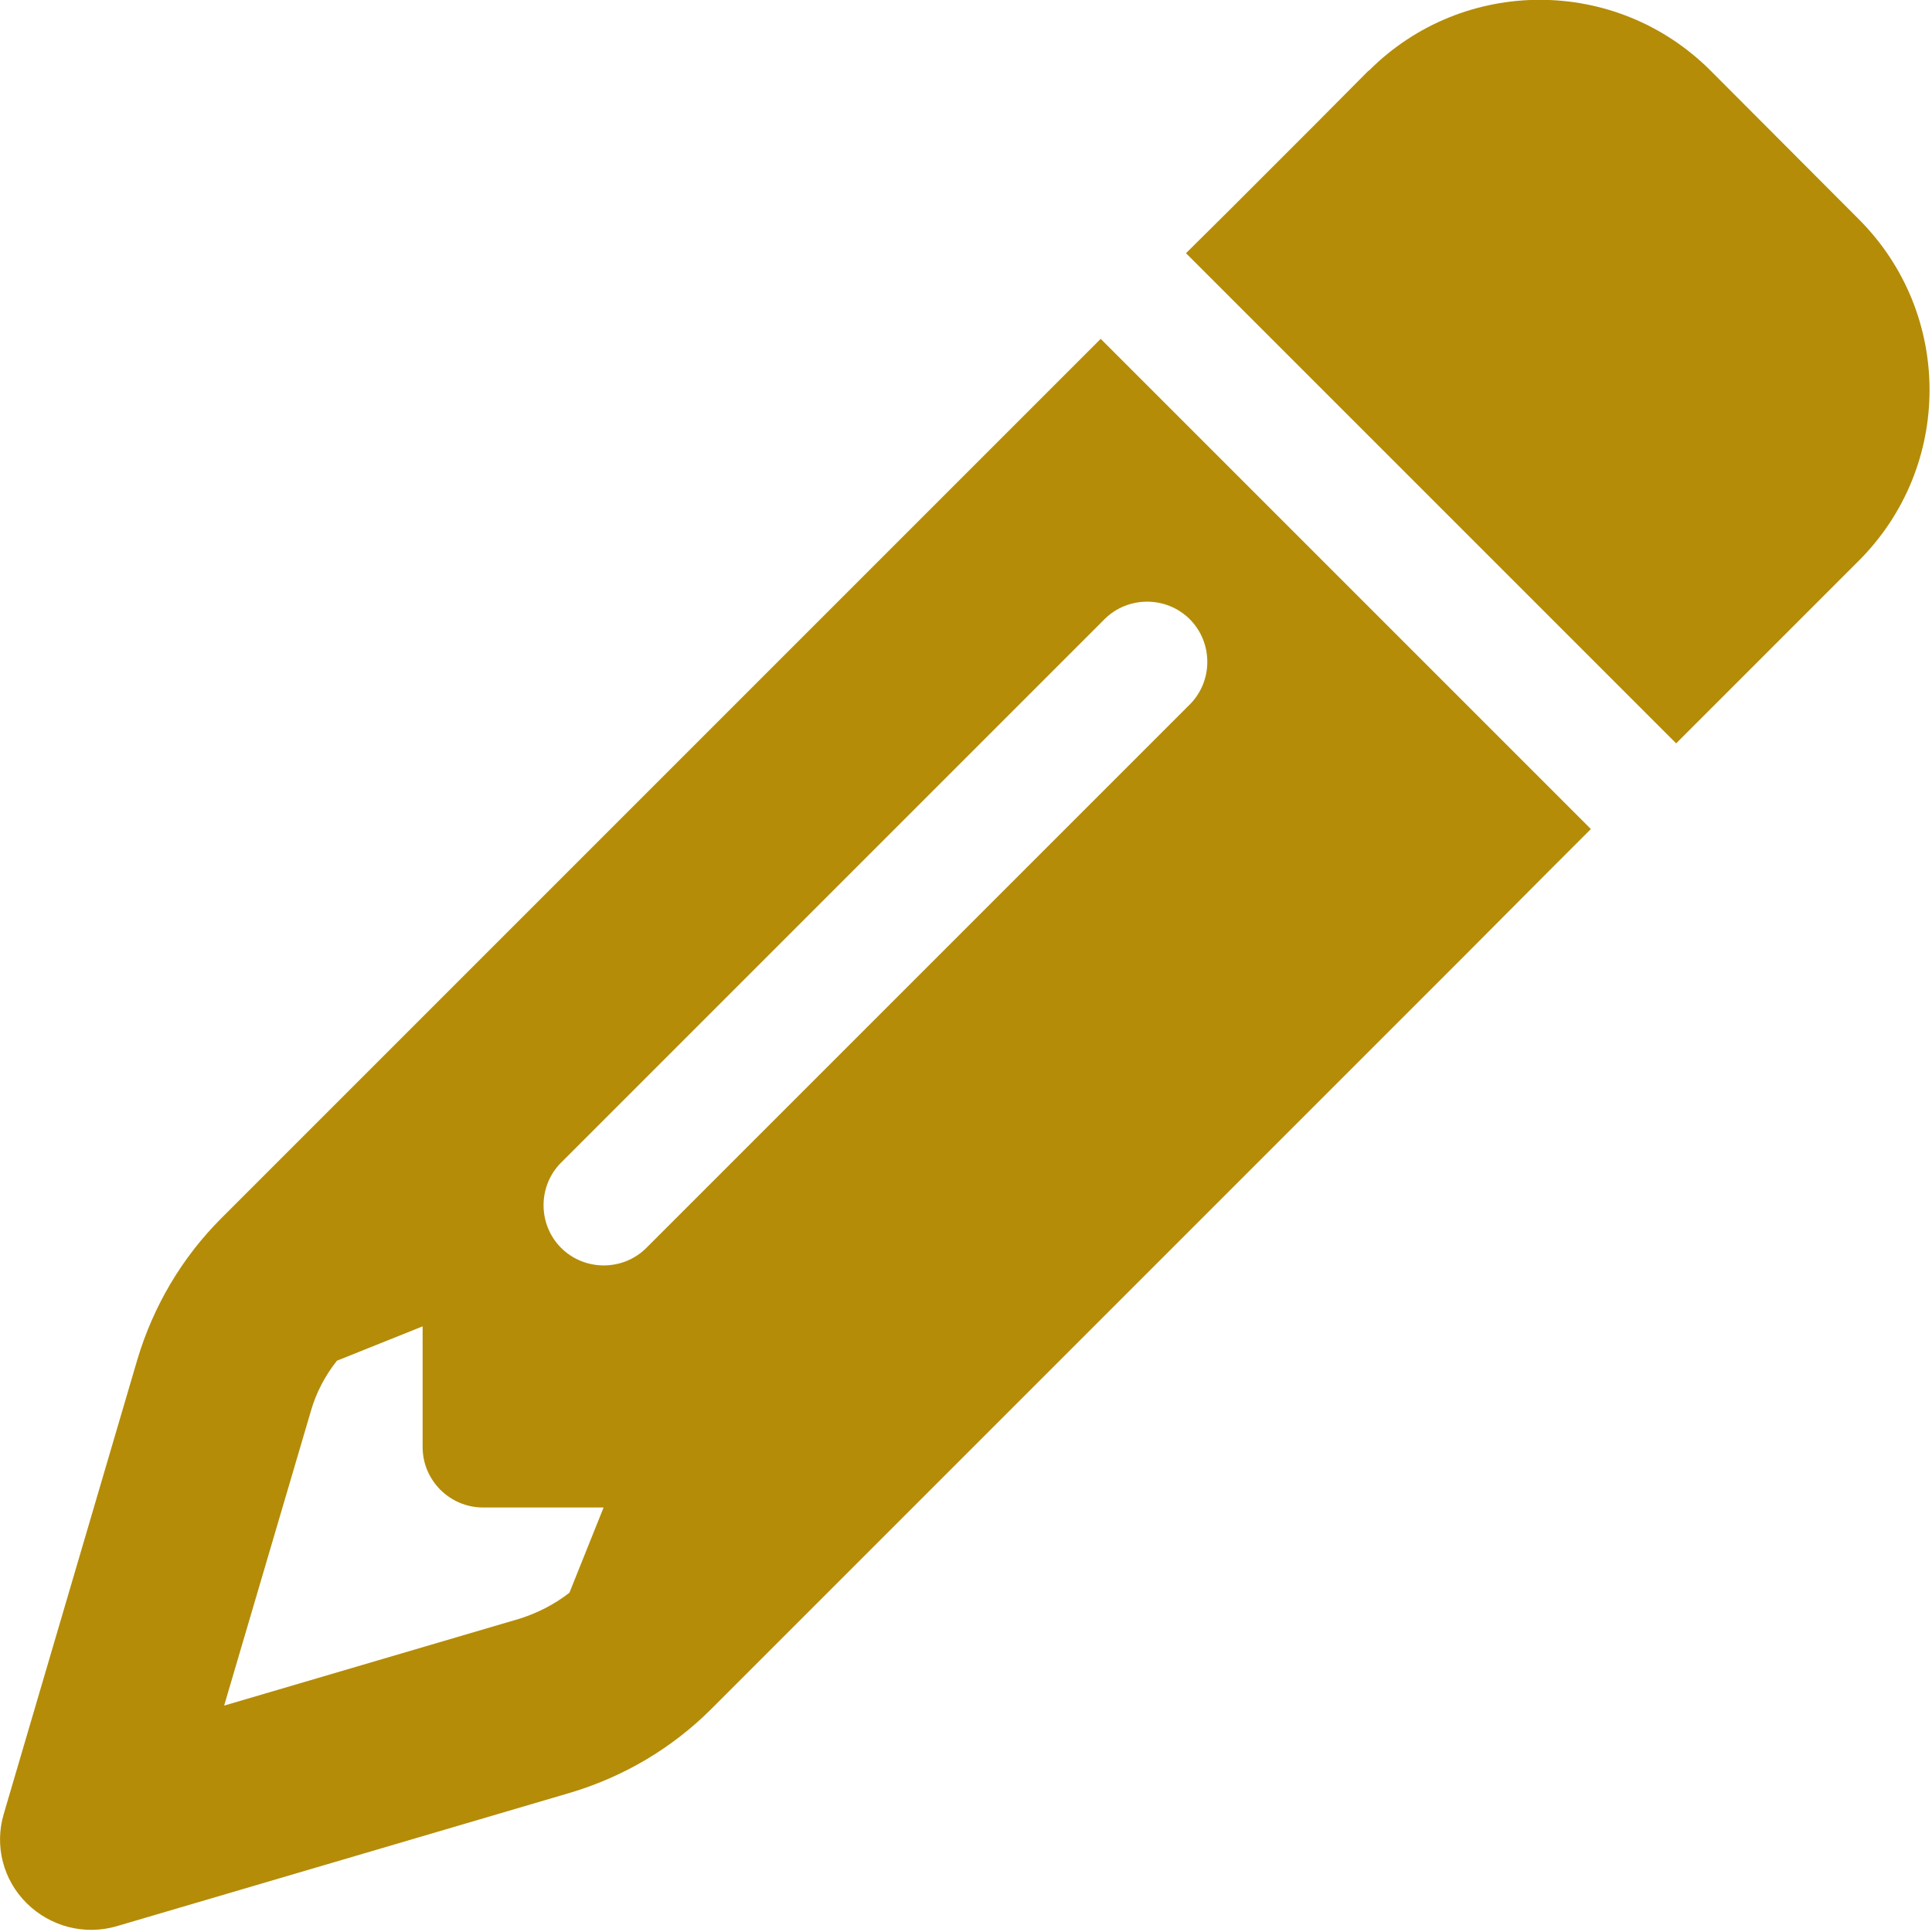
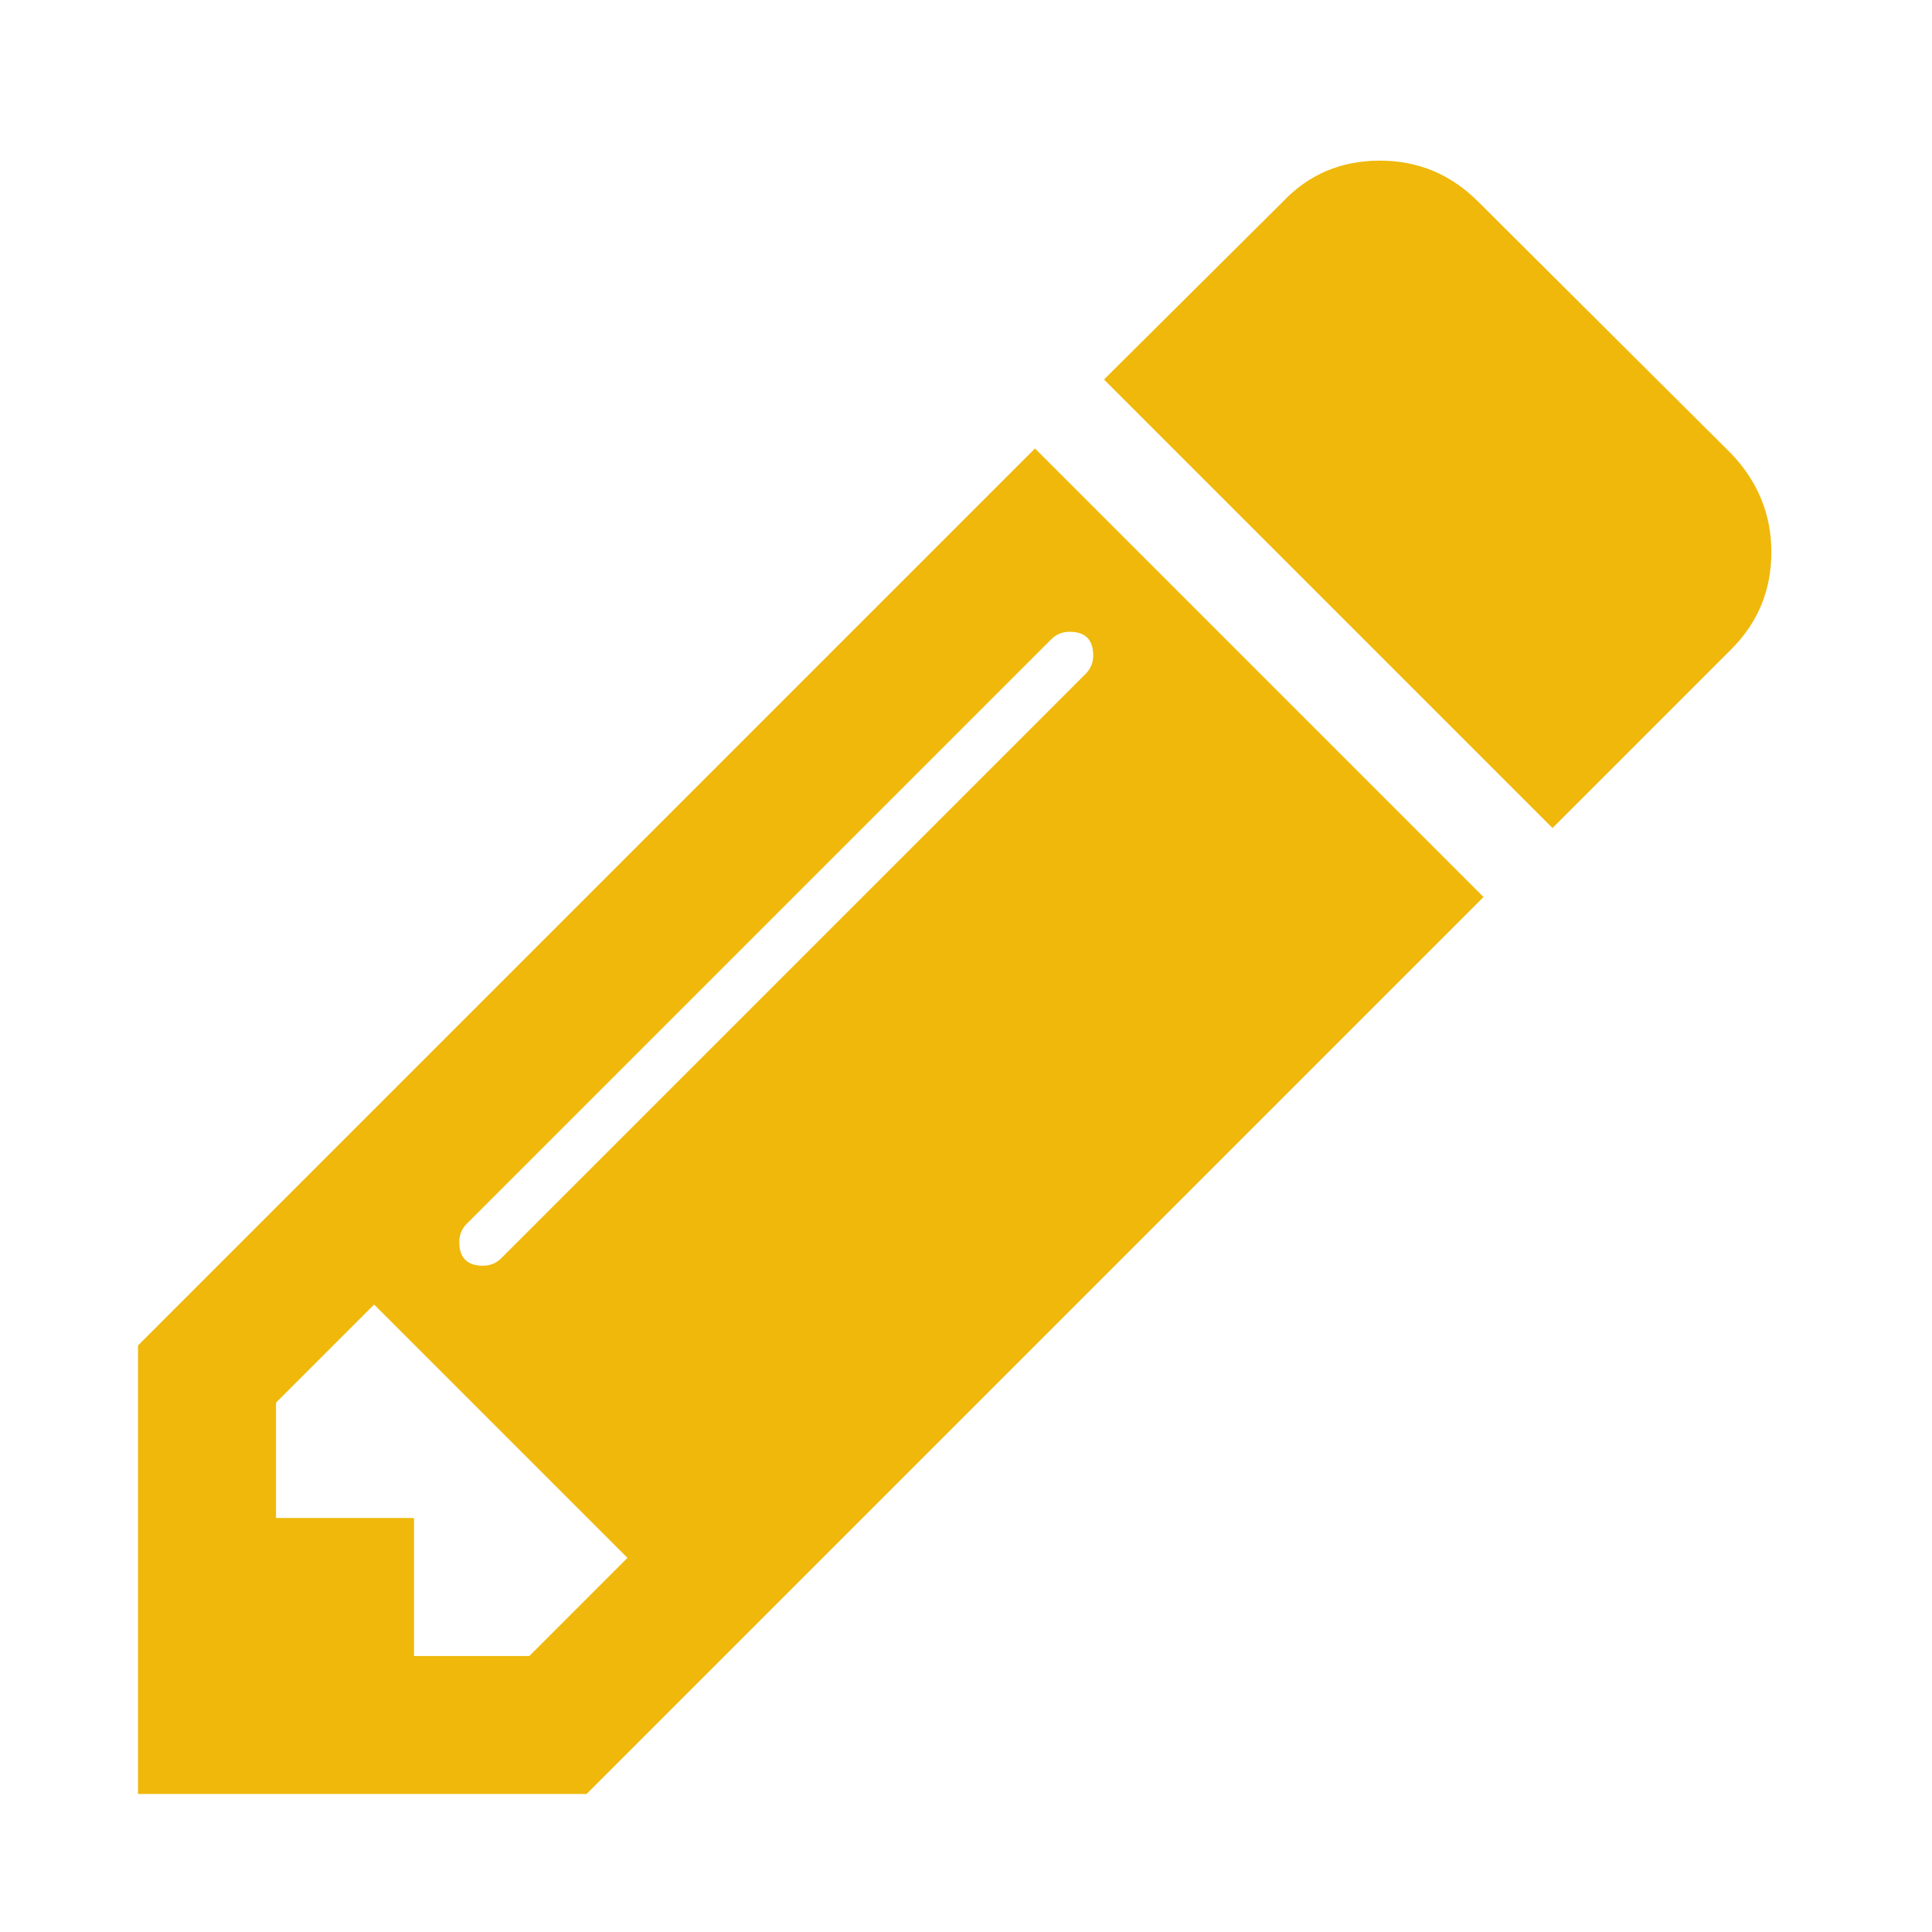
- <svg xmlns="http://www.w3.org/2000/svg" width="13" height="13" viewBox="0 0 512 512">
-   <path fill="#b48c08" d="M410.3 231l11.3-11.3-33.9-33.9-62.1-62.1L291.7 89.8l-11.3 11.3-22.6 22.6L58.6 322.9c-10.4 10.4-18 23.3-22.2 37.4L1 480.7c-2.5 8.4-.2 17.5 6.1 23.7s15.3 8.5 23.7 6.1l120.3-35.4c14.1-4.2 27-11.8 37.4-22.2L387.7 253.7 410.3 231zM160 399.4l-9.1 22.7c-4 3.1-8.5 5.4-13.3 6.9L59.4 452l23-78.1c1.4-4.9 3.8-9.4 6.9-13.3l22.7-9.1 0 32c0 8.8 7.2 16 16 16l32 0zM362.7 18.7L348.3 33.2 325.7 55.8 314.3 67.1l33.9 33.9 62.1 62.1 33.9 33.9 11.3-11.3 22.6-22.6 14.5-14.5c25-25 25-65.5 0-90.5L453.3 18.7c-25-25-65.5-25-90.5 0zm-47.4 168l-144 144c-6.2 6.2-16.4 6.2-22.6 0s-6.2-16.4 0-22.6l144-144c6.2-6.2 16.4-6.2 22.6 0s6.2 16.4 0 22.6z" />
+ <svg xmlns="http://www.w3.org/2000/svg" width="13" height="13" viewBox="0 0 1792 1792">
+   <path fill="#efb80b" d="M491 1536l91-91-235-235-91 91v107h128v128h107zm523-928q0-22-22-22-10 0-17 7l-542 542q-7 7-7 17 0 22 22 22 10 0 17-7l542-542q7-7 7-17zm-54-192l416 416-832 832h-416v-416zm683 96q0 53-37 90l-166 166-416-416 166-165q36-38 90-38 53 0 91 38l235 234q37 39 37 91z" />
</svg>
